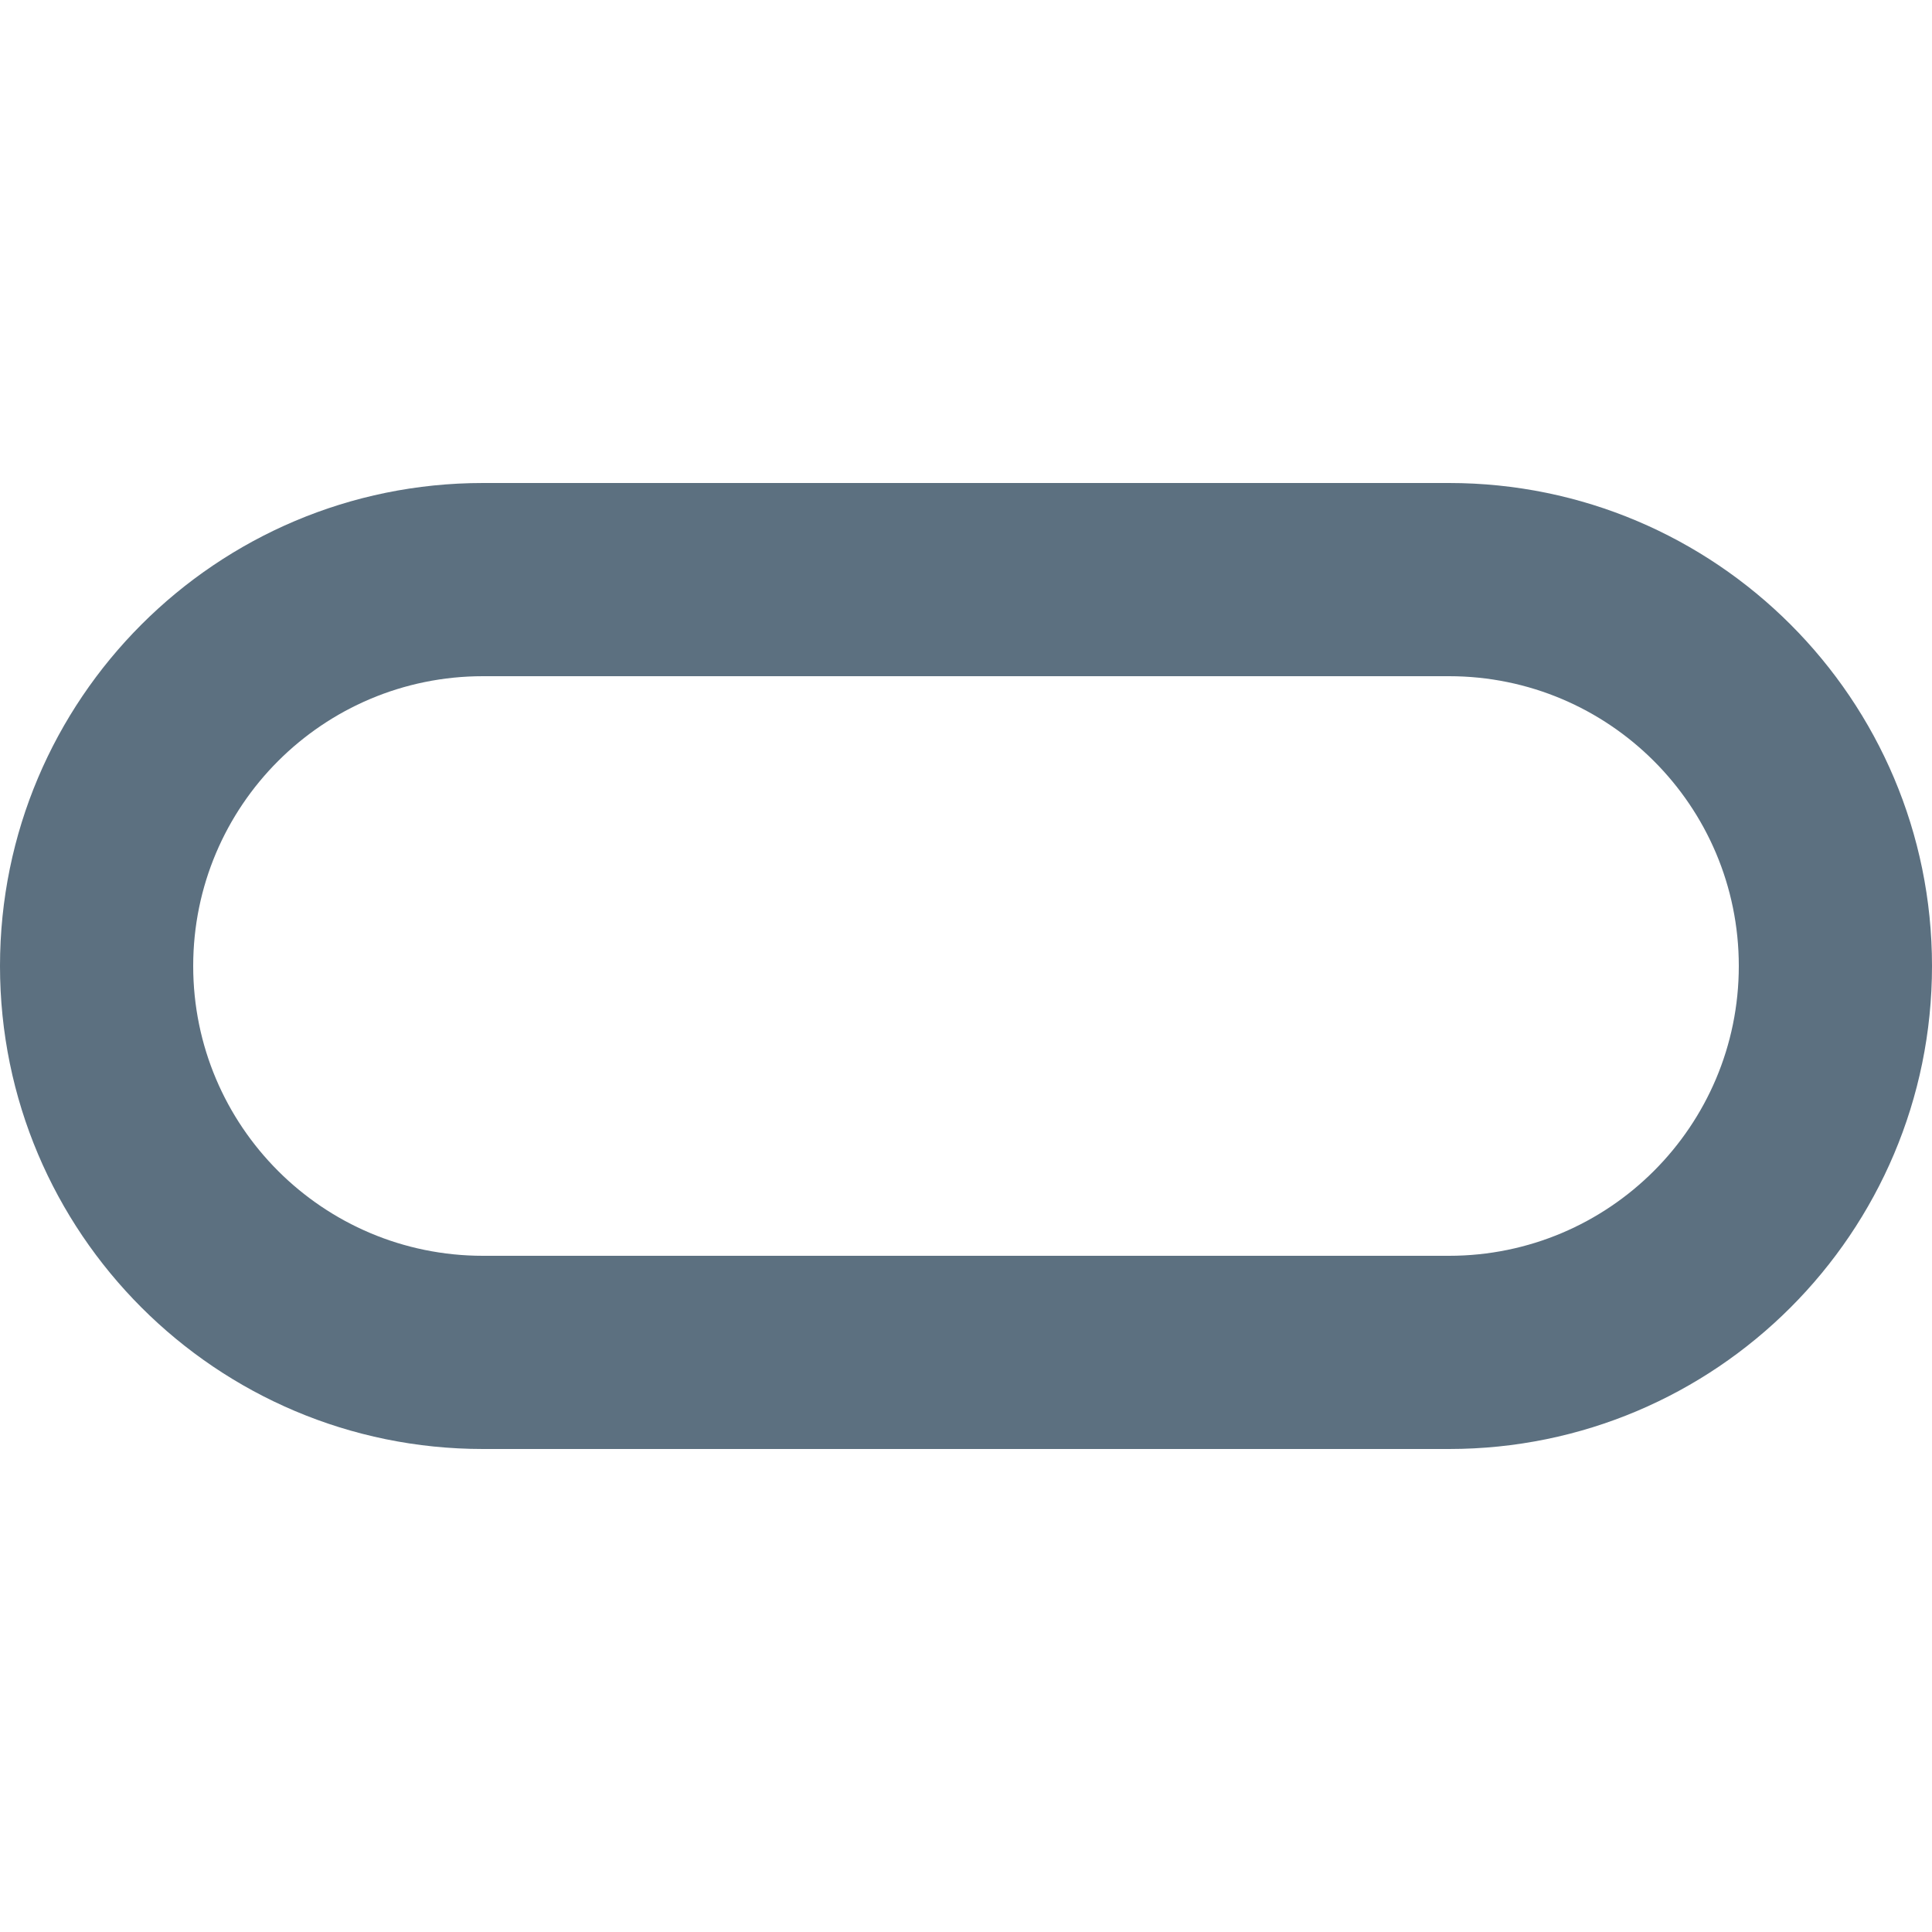
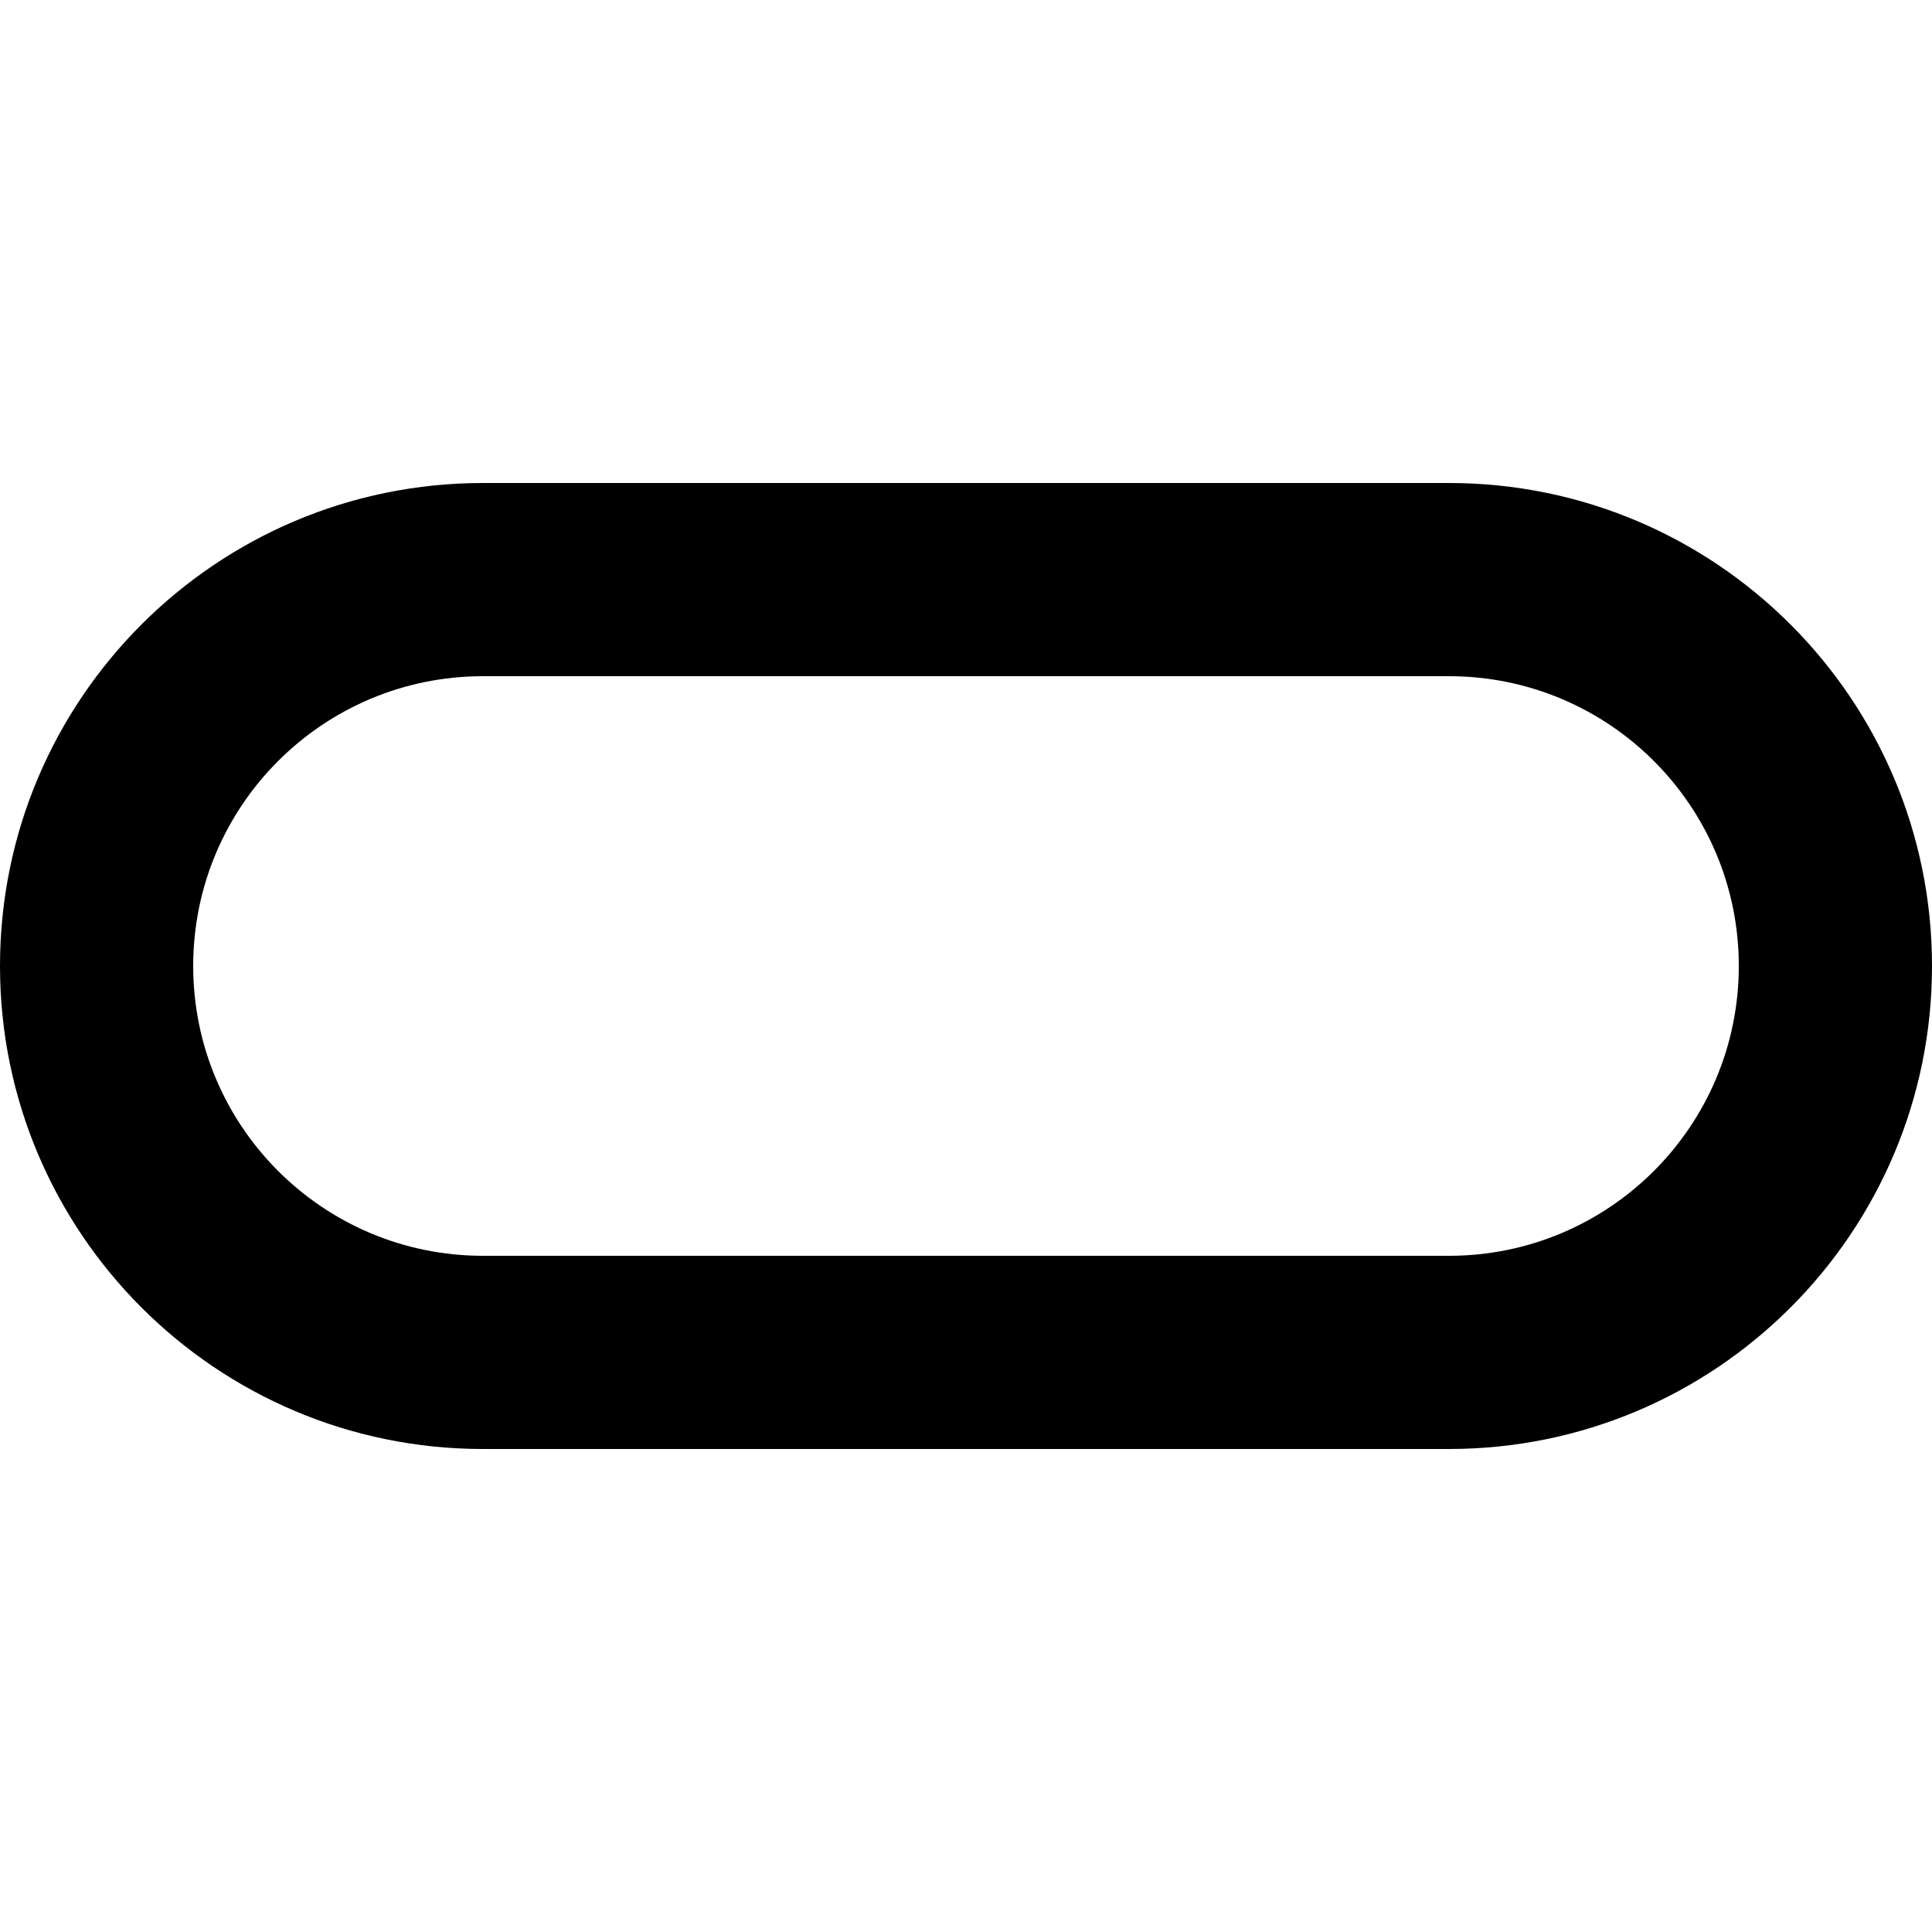
<svg xmlns="http://www.w3.org/2000/svg" width="20" height="20" viewBox="0 0 20 20" fill="none">
-   <path fill-rule="evenodd" clip-rule="evenodd" d="M15 7H5C3.343 7 2 8.343 2 10C2 11.657 3.343 13 5 13H15C16.657 13 18 11.657 18 10C18 8.343 16.657 7 15 7ZM5 5C2.239 5 0 7.239 0 10C0 12.761 2.239 15 5 15H15C17.761 15 20 12.761 20 10C20 7.239 17.761 5 15 5H5Z" fill="#5C7080" />
+   <path fill-rule="evenodd" clip-rule="evenodd" d="M15 7H5C3.343 7 2 8.343 2 10C2 11.657 3.343 13 5 13H15C16.657 13 18 11.657 18 10C18 8.343 16.657 7 15 7ZM5 5C2.239 5 0 7.239 0 10C0 12.761 2.239 15 5 15H15C17.761 15 20 12.761 20 10C20 7.239 17.761 5 15 5H5Z" fill="black" />
</svg>
